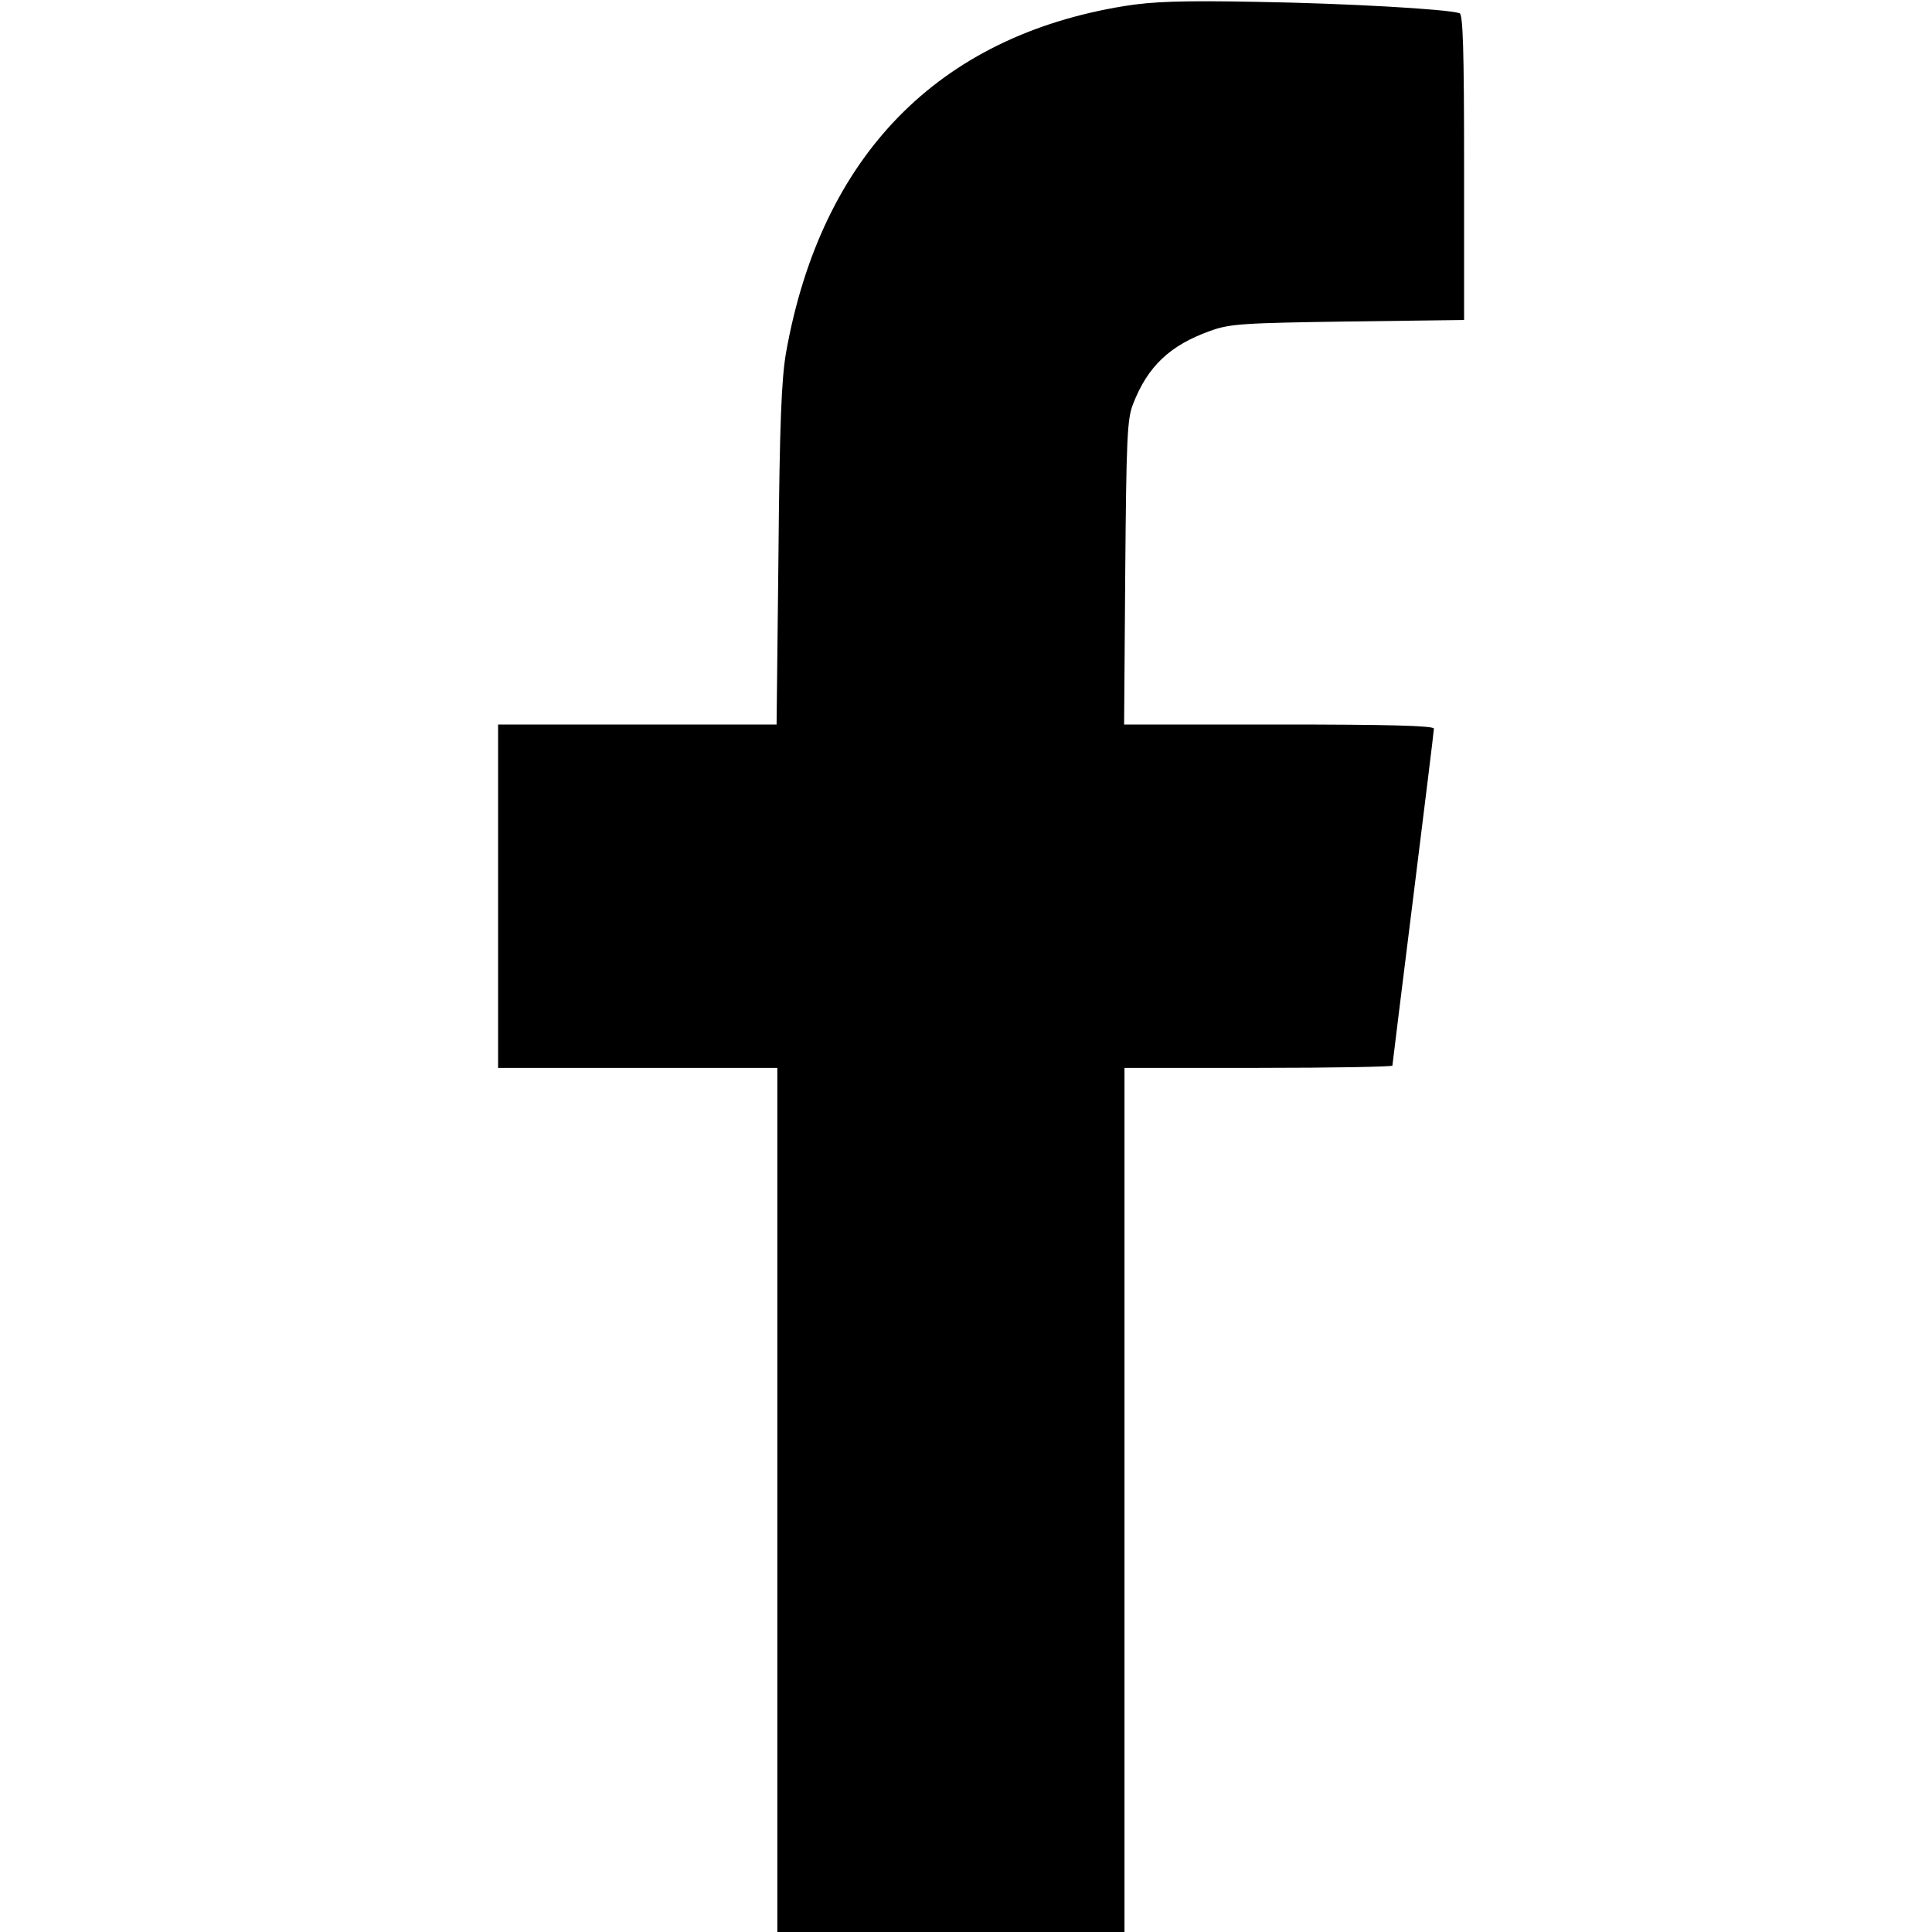
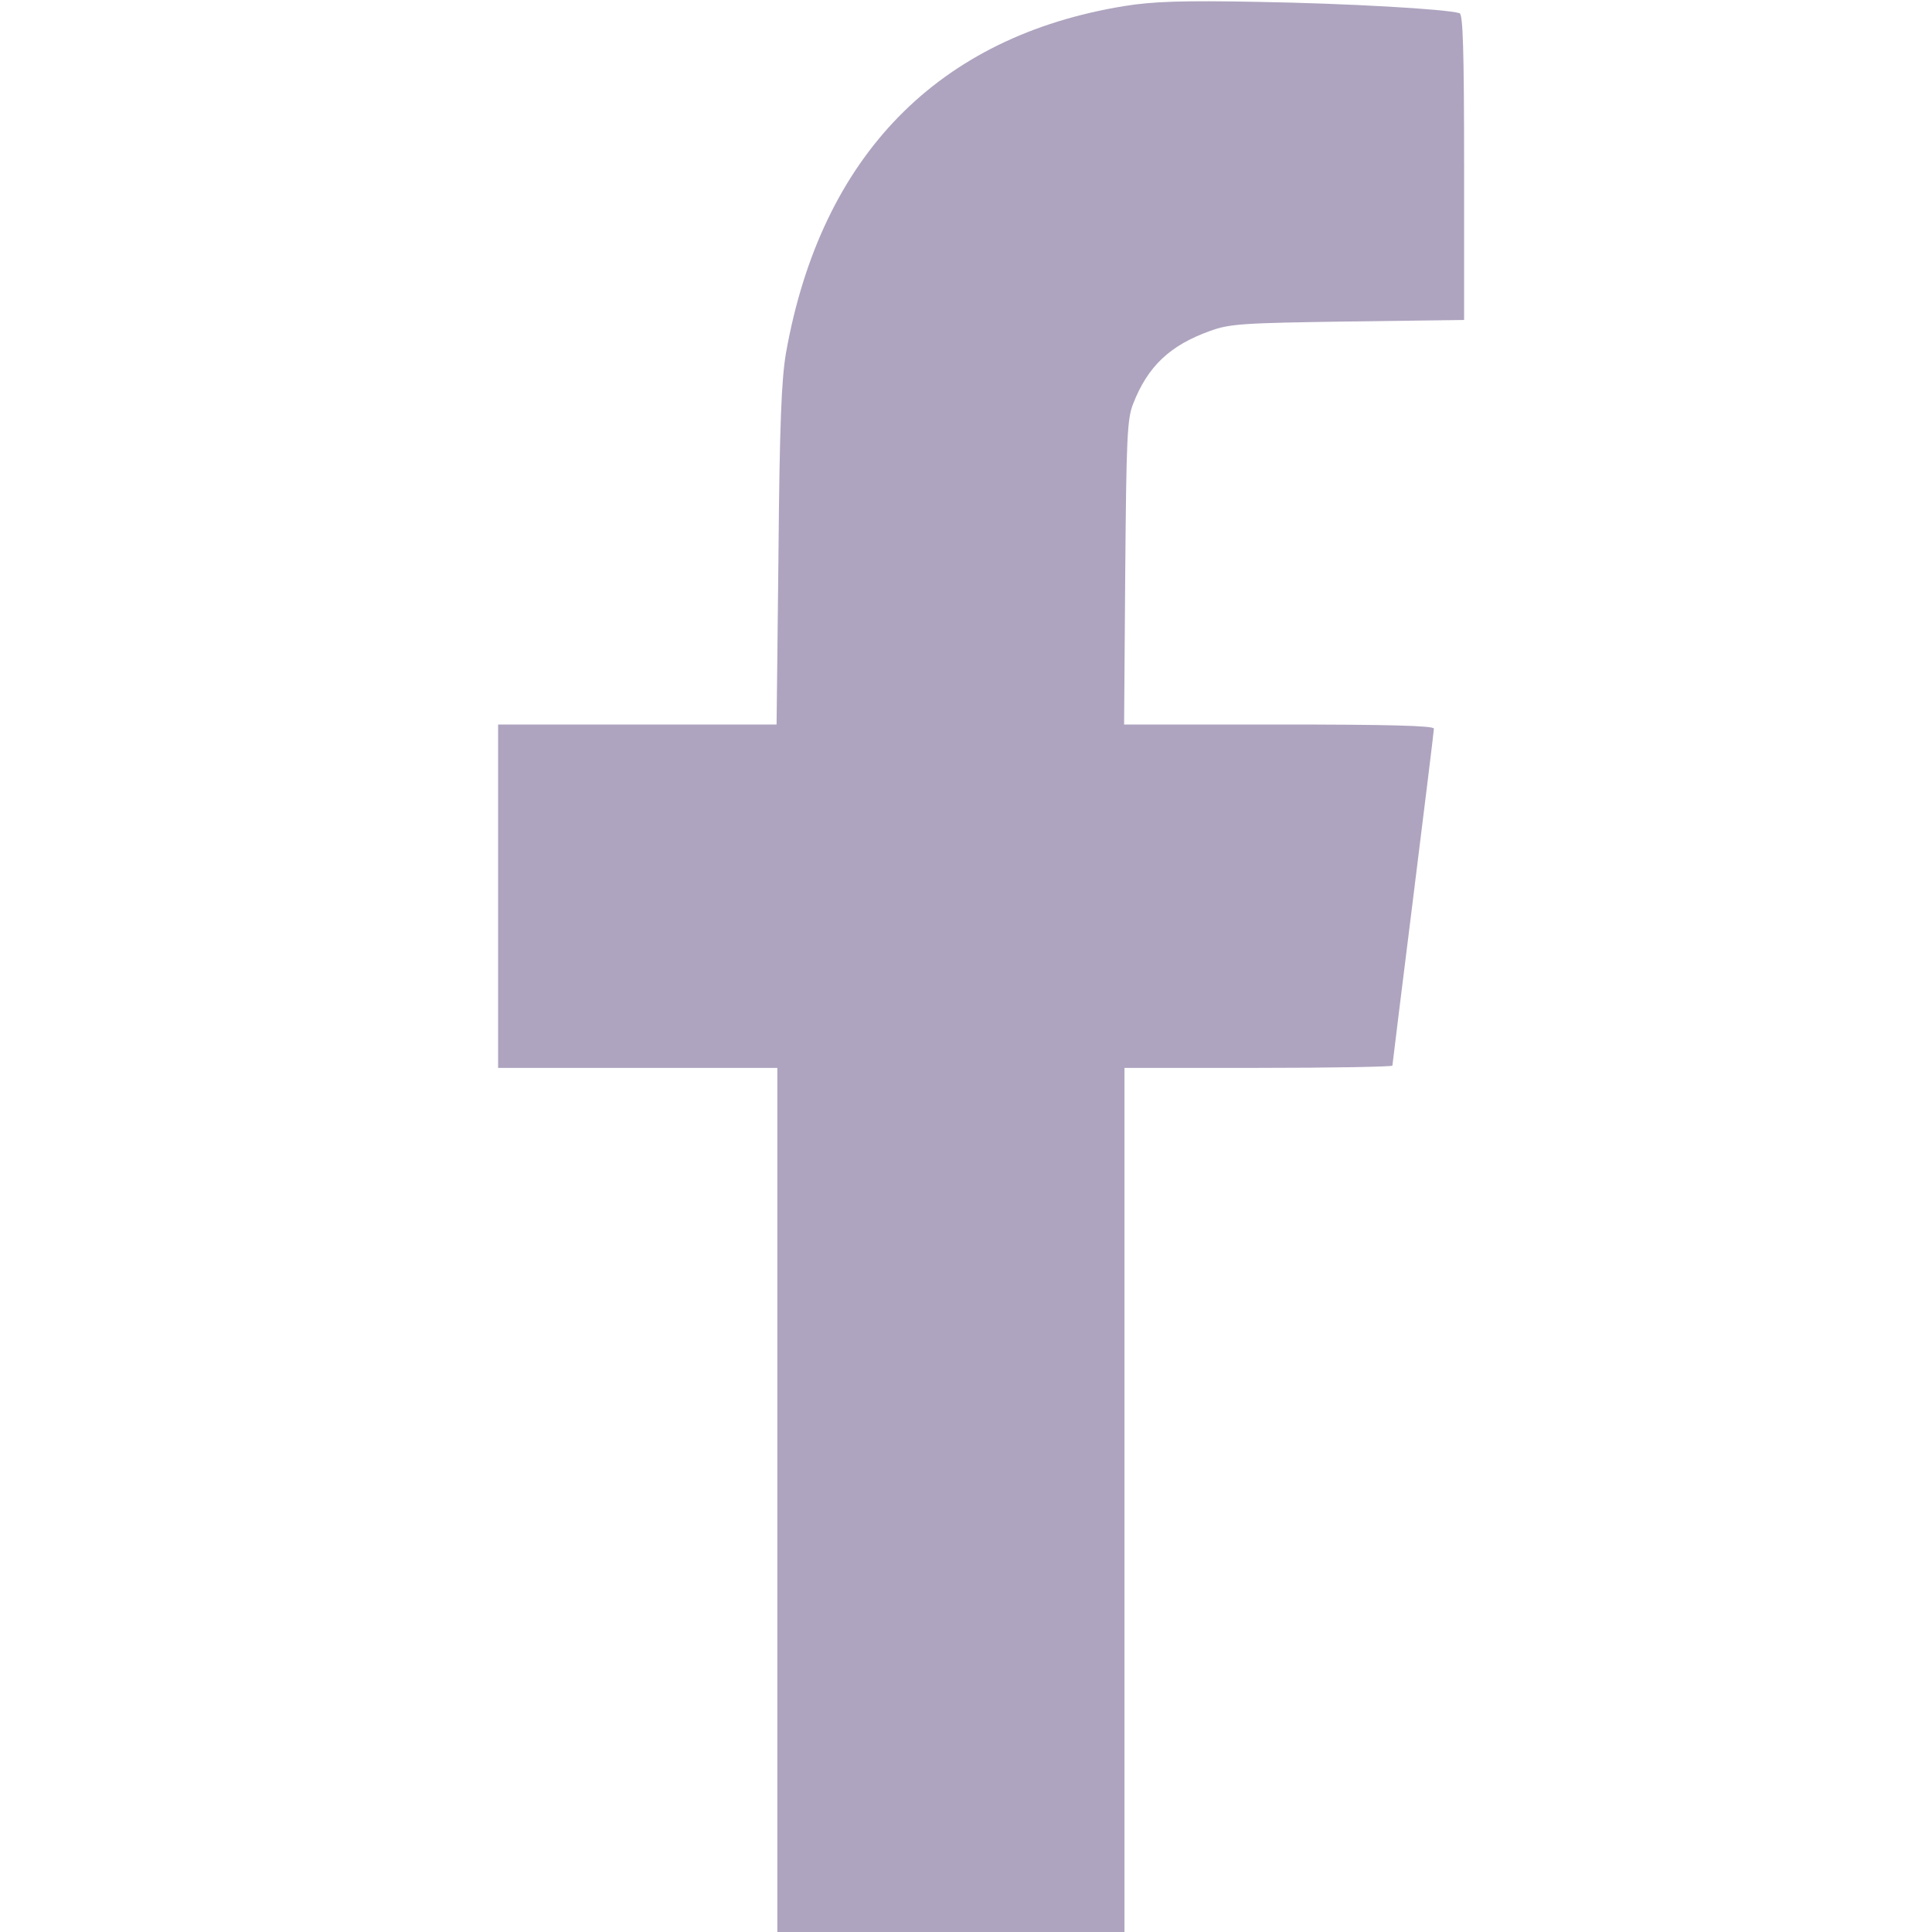
<svg xmlns="http://www.w3.org/2000/svg" version="1.0" width="512pt" height="512pt" viewBox="0 0 512 512" preserveAspectRatio="xMidYMid meet">
-   <g transform="translate(0,512) scale(0.1,-0.1)" fill="#000000" stroke="none">
+   <g transform="translate(0,512) scale(0.1,-0.1)" fill="#AEA4BF" stroke="none">
    <path d="M2980 5104 c-494 -80 -804 -397 -897 -919 -12 -70 -17 -188 -20 -537 l-5 -448 -369 0 -369 0 0 -455 0 -455 370 0 370 0 0 -1145 0 -1145 460 0 460 0 0 1145 0 1145 355 0 c195 0 355 3 355 6 0 3 25 203 55 444 30 241 55 443 55 449 0 8 -124 11 -411 11 l-410 0 3 403 c3 356 5 407 21 447 39 100 98 155 204 193 52 19 87 21 366 25 l307 4 0 404 c0 315 -3 406 -12 409 -34 11 -299 26 -533 30 -203 4 -281 1 -355 -11z" />
  </g>
</svg>
